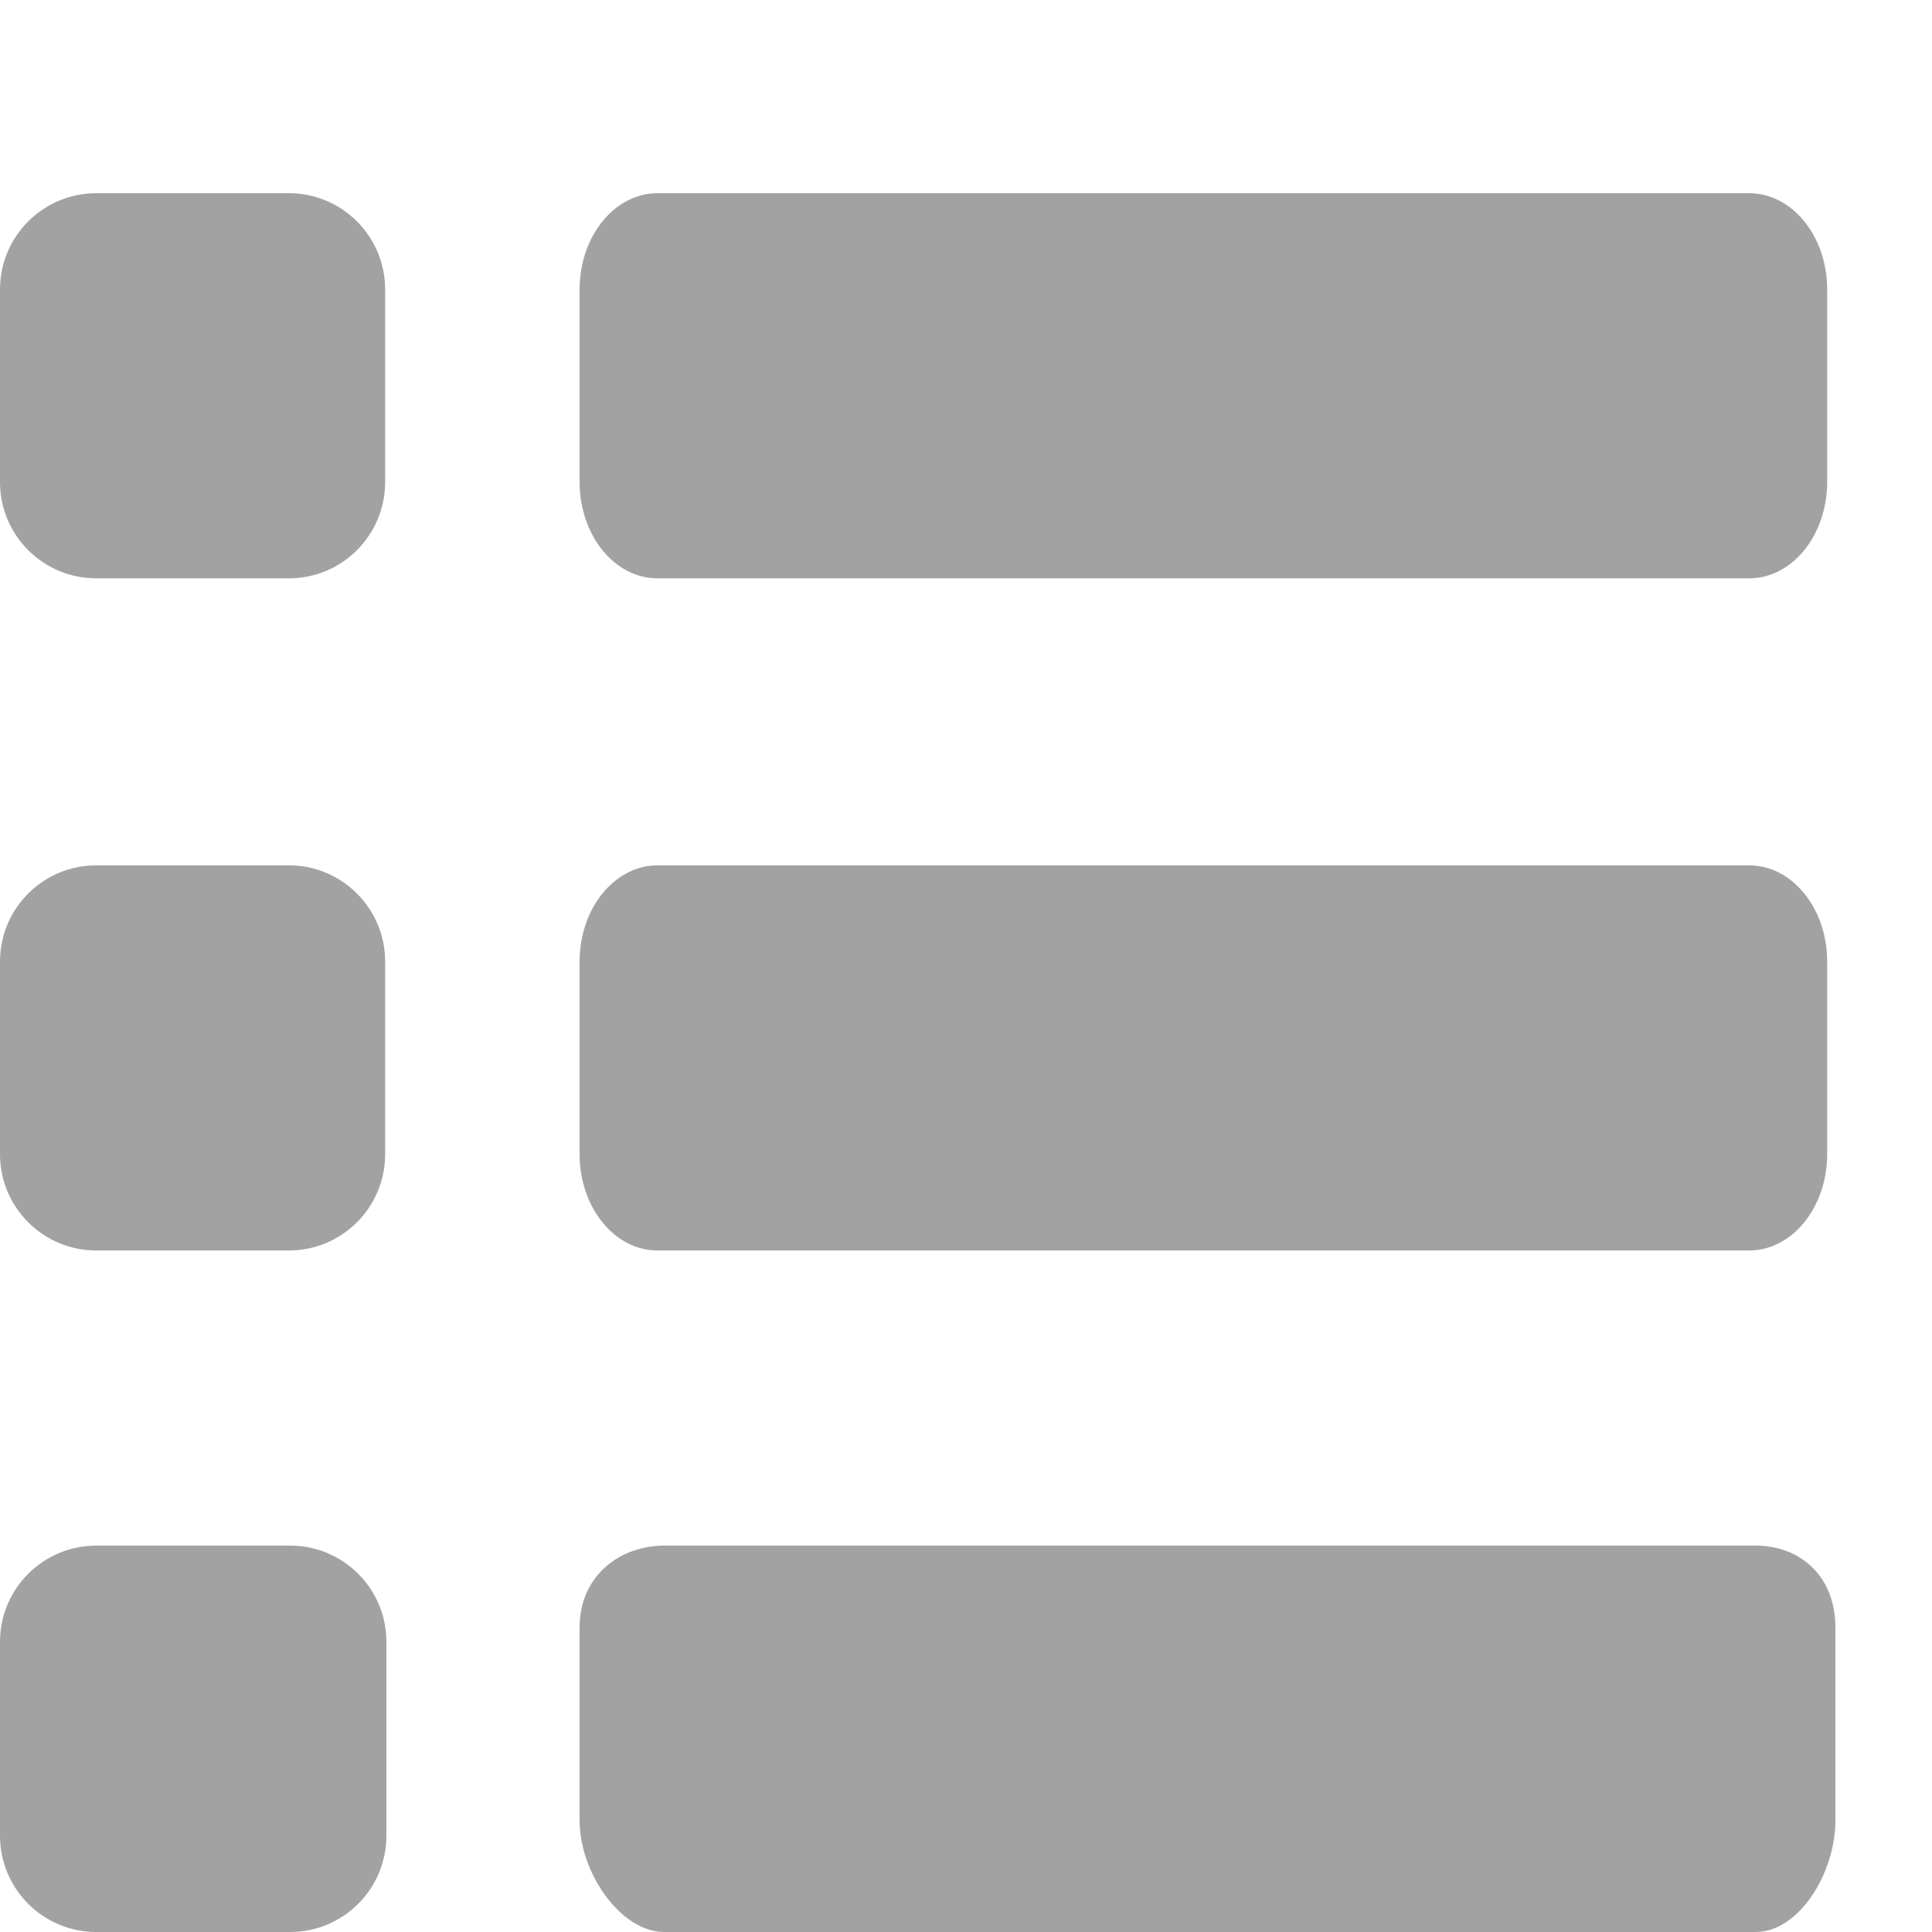
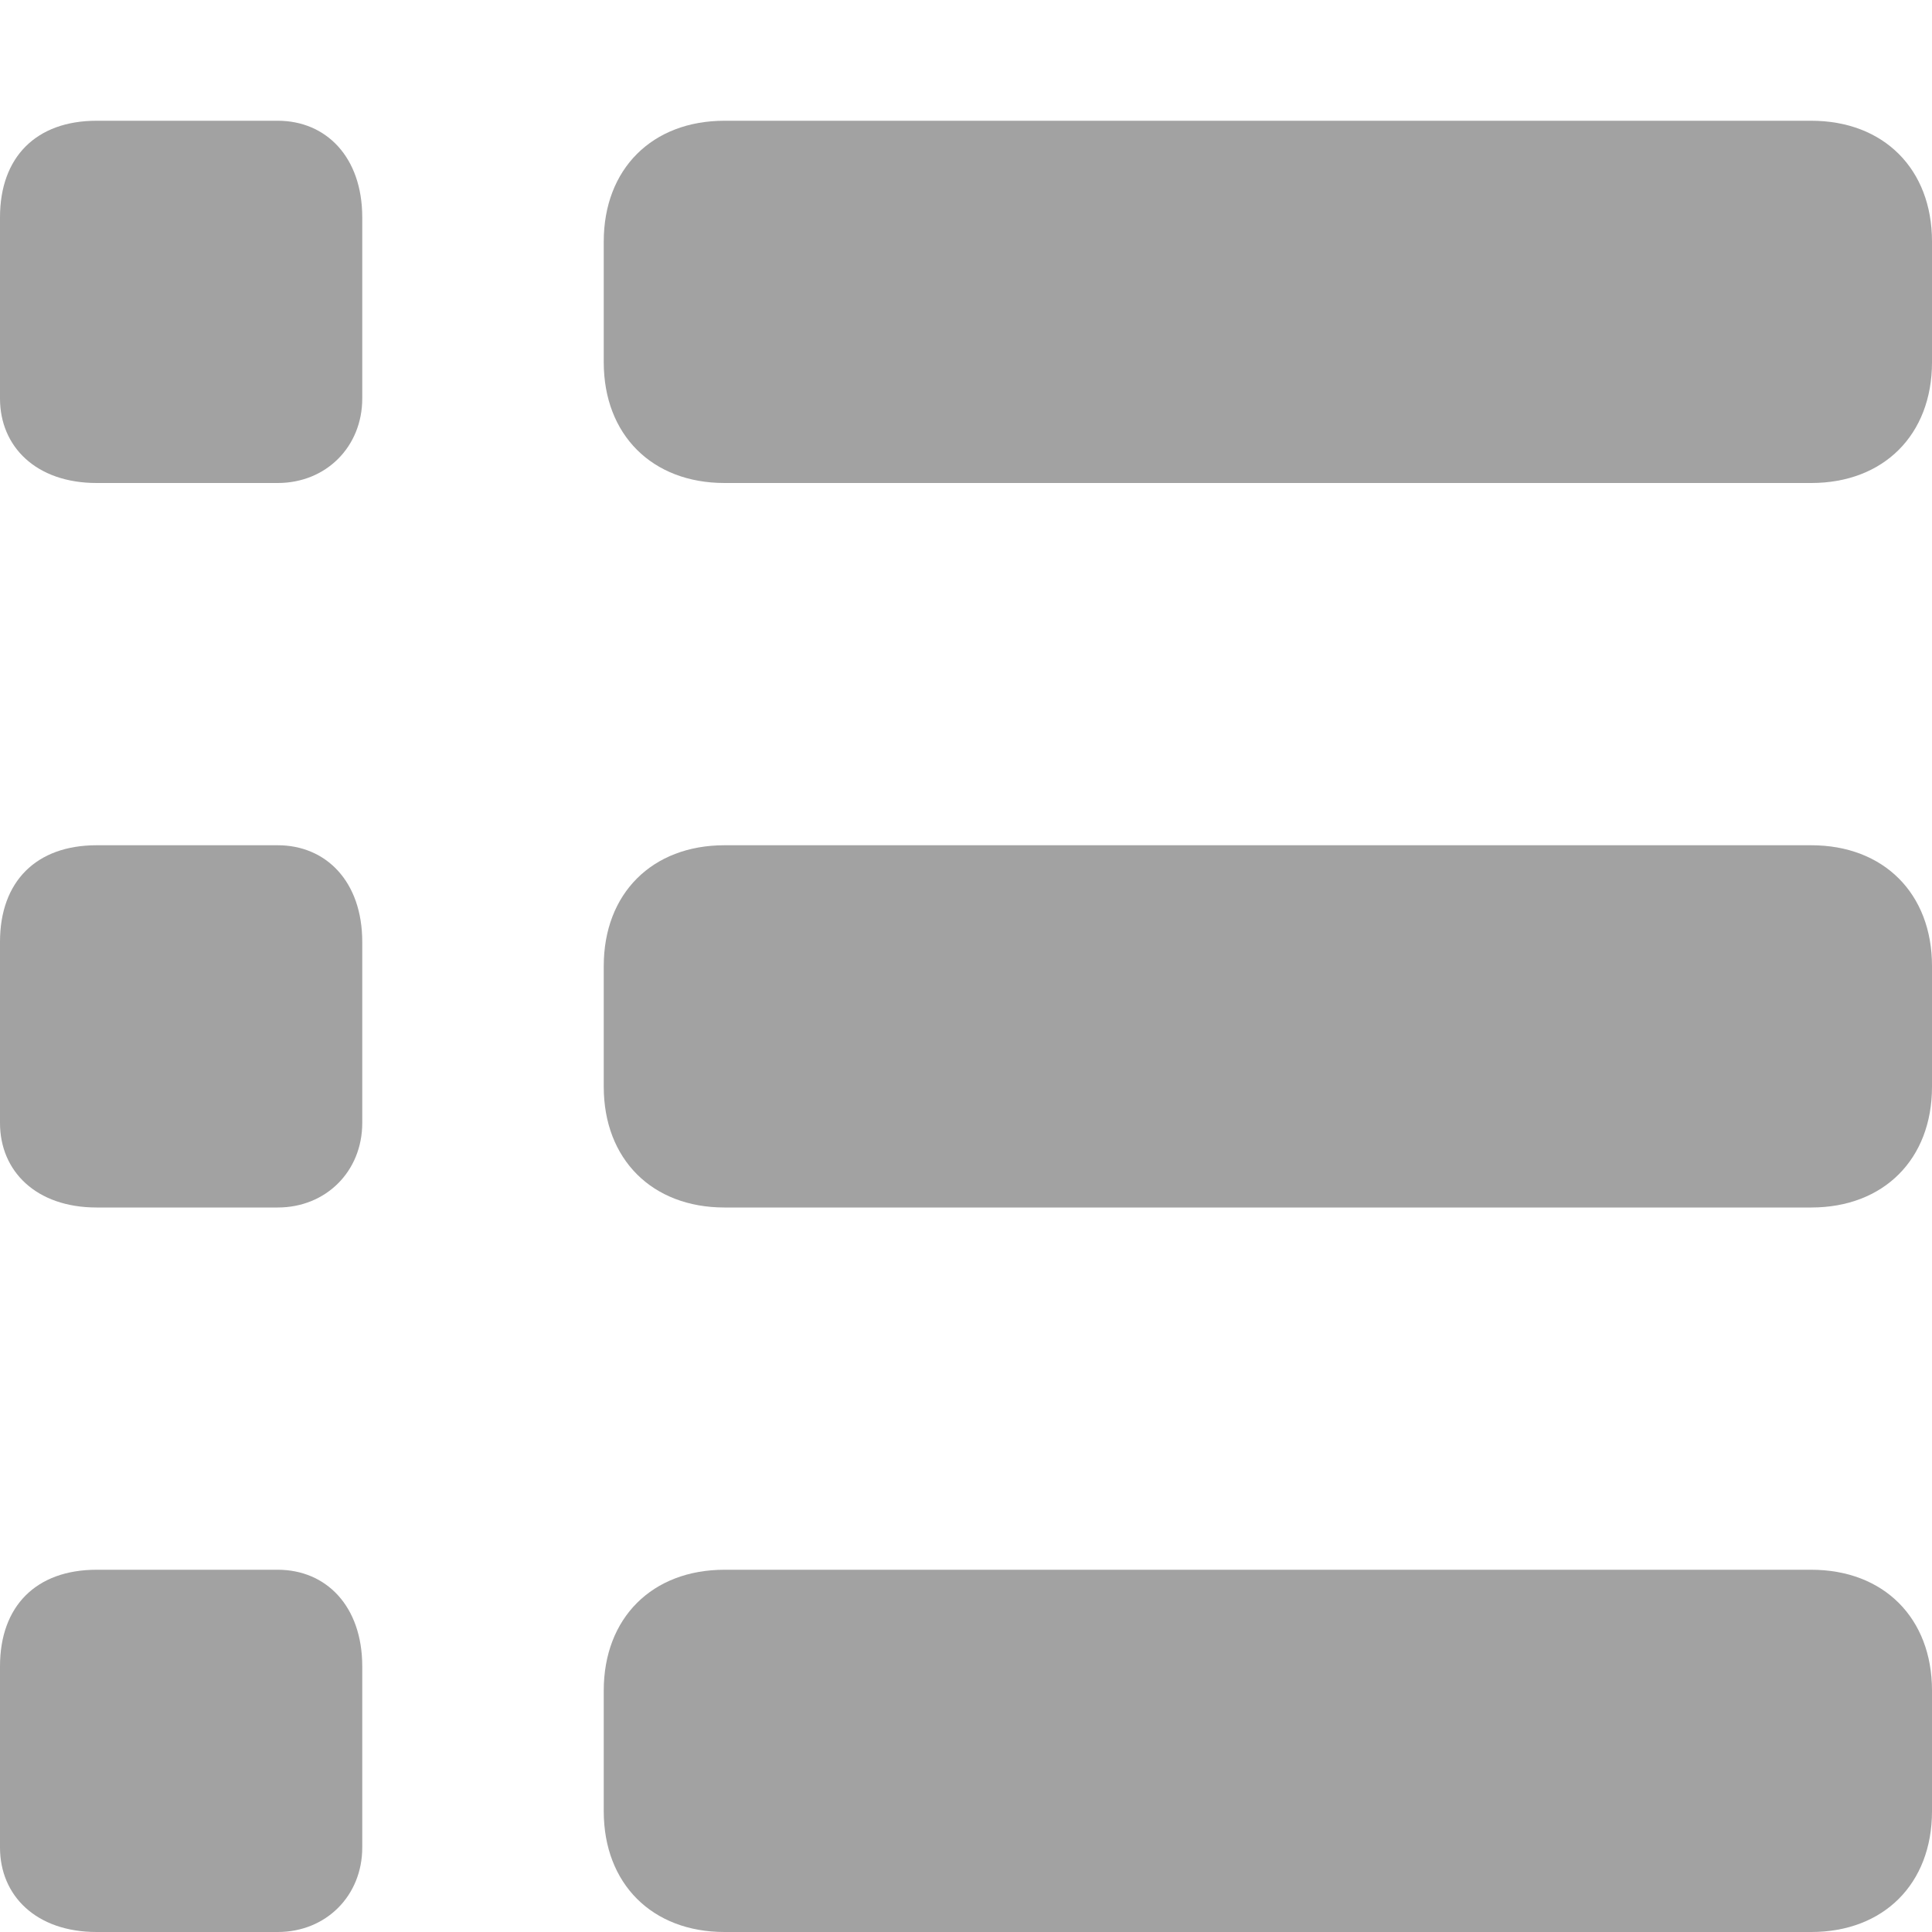
- <svg xmlns="http://www.w3.org/2000/svg" version="1.1" id="图层_1" x="0px" y="0px" width="20px" height="20px" viewBox="0 0 20 20" enable-background="new 0 0 20 20" xml:space="preserve">
-   <g>
-     <path fill="#A2A2A2" d="M2.99,5.987H0.997C0.446,5.987,0,5.541,0,4.99V2.997C0,2.446,0.446,2,0.997,2H2.99   c0.551,0,0.997,0.446,0.997,0.997V4.99C3.987,5.541,3.541,5.987,2.99,5.987z" />
-     <path fill="#A2A2A2" d="M18.106,5.987h-11.3C6.361,5.987,6,5.541,6,4.99V2.997C6,2.446,6.361,2,6.807,2h11.3   c0.446,0,0.808,0.446,0.808,0.997V4.99C18.914,5.541,18.553,5.987,18.106,5.987z" />
-     <path fill="#A2A2A2" d="M2.99,12.945H0.997C0.446,12.945,0,12.499,0,11.948V9.954c0-0.55,0.446-0.996,0.997-0.996H2.99   c0.551,0,0.997,0.446,0.997,0.996v1.994C3.987,12.499,3.541,12.945,2.99,12.945z" />
-     <path fill="#A2A2A2" d="M18.106,12.945h-11.3C6.361,12.945,6,12.499,6,11.948V9.954c0-0.55,0.361-0.996,0.807-0.996h11.3   c0.446,0,0.808,0.446,0.808,0.996v1.994C18.914,12.499,18.553,12.945,18.106,12.945z" />
-     <path fill="#A2A2A2" d="M4,19.003C4,19.554,3.554,20,3.003,20H0.997C0.446,20,0,19.554,0,19.003v-2.006C0,16.446,0.446,16,0.997,16   h2.006C3.554,16,4,16.446,4,16.997V19.003z" />
-     <path fill="#A2A2A2" d="M18.175,20h-11.3C6.43,20,6,19.394,6,18.844V16.85C6,16.3,6.43,16,6.875,16h11.3C18.62,16,19,16.3,19,16.85   v1.994C19,19.394,18.62,20,18.175,20z" />
-   </g>
+ <svg xmlns="http://www.w3.org/2000/svg" version="1.1" id="图层_1" x="0px" y="0px" viewBox="0 0 16 16" enable-background="new 0 0 16 16" xml:space="preserve">
+   <path fill="#A2A2A2" d="M3,3.3C3,3.7,2.7,4,2.3,4H0.8C0.3,4,0,3.7,0,3.3V1.8C0,1.3,0.3,1,0.8,1h1.5C2.7,1,3,1.3,3,1.8V3.3z" />
+   <path fill="#A2A2A2" d="M3,9.3C3,9.7,2.7,10,2.3,10H0.8C0.3,10,0,9.7,0,9.3V7.8C0,7.3,0.3,7,0.8,7h1.5C2.7,7,3,7.3,3,7.8V9.3z" />
+   <path fill="#A2A2A2" d="M3,15.3C3,15.7,2.7,16,2.3,16H0.8C0.3,16,0,15.7,0,15.3v-1.5C0,13.3,0.3,13,0.8,13h1.5C2.7,13,3,13.3,3,13.8  V15.3z" />
+   <path fill="#A2A2A2" d="M16,15c0,0.6-0.4,1-1,1H6c-0.6,0-1-0.4-1-1v-1c0-0.6,0.4-1,1-1h9c0.6,0,1,0.4,1,1V15z" />
+   <path fill="#A2A2A2" d="M16,9c0,0.6-0.4,1-1,1H6c-0.6,0-1-0.4-1-1V8c0-0.6,0.4-1,1-1h9c0.6,0,1,0.4,1,1V9z" />
+   <path fill="#A2A2A2" d="M16,3c0,0.6-0.4,1-1,1H6C5.4,4,5,3.6,5,3V2c0-0.6,0.4-1,1-1h9c0.6,0,1,0.4,1,1V3z" />
</svg>
